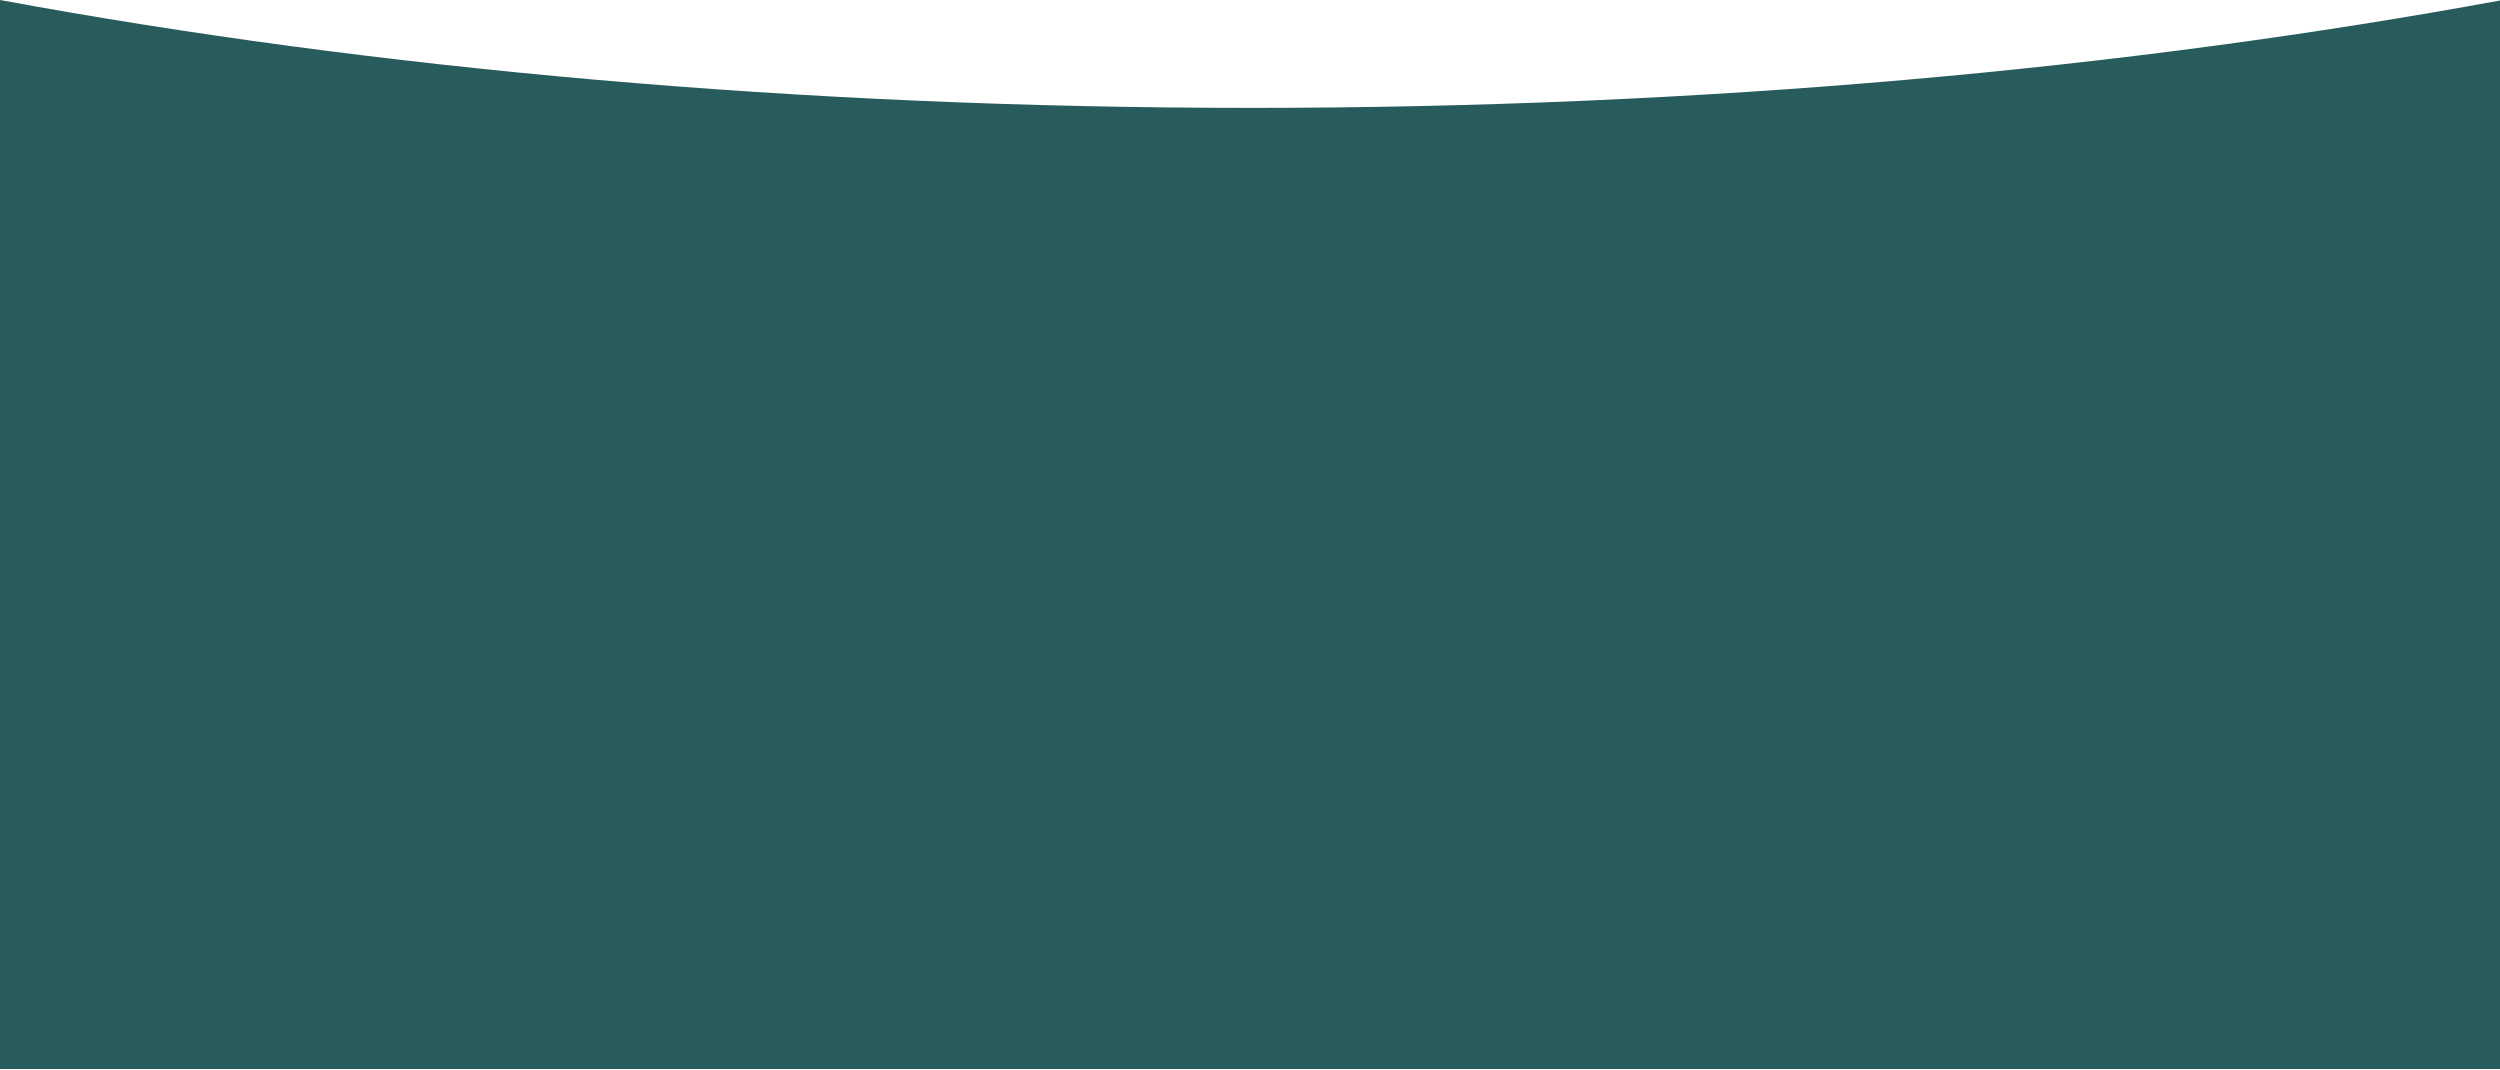
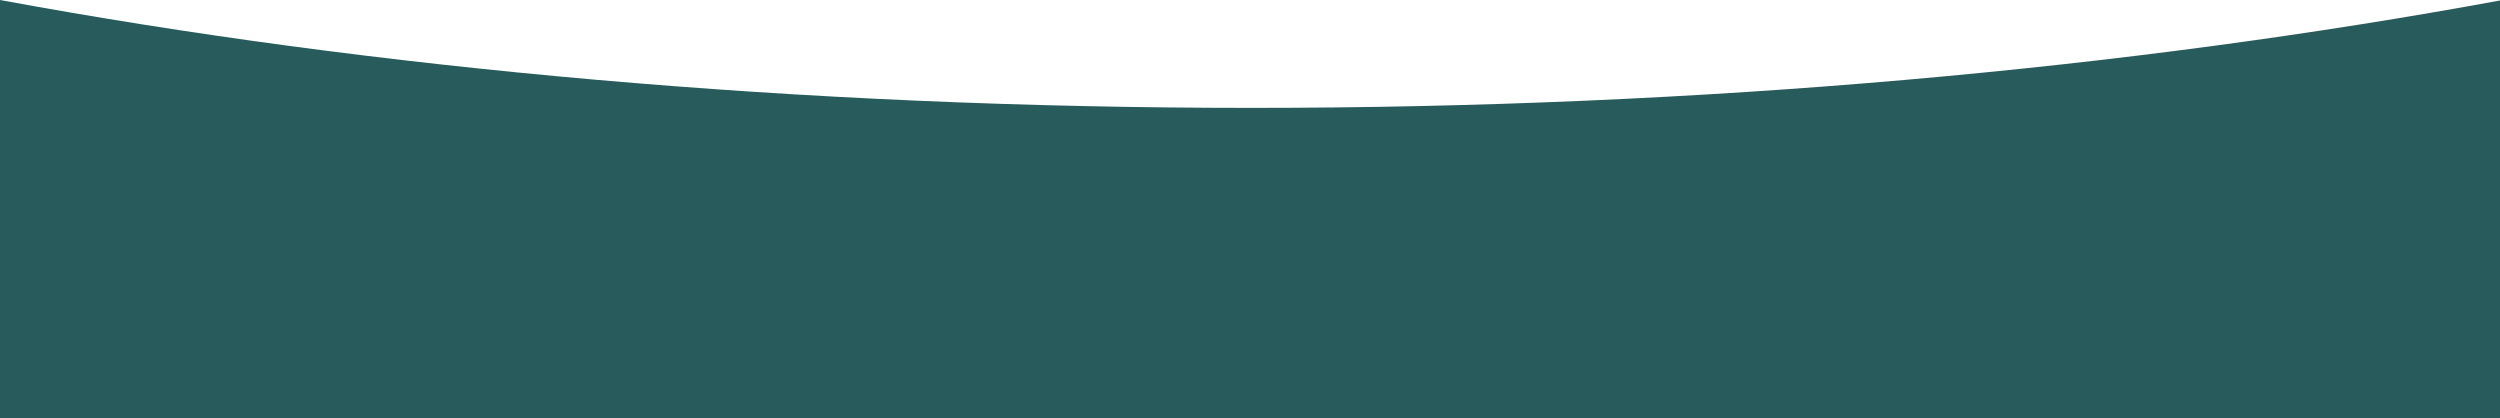
- <svg xmlns="http://www.w3.org/2000/svg" version="1.1" id="Layer_1" x="0px" y="0px" viewBox="0 0 1920 821" style="enable-background:new 0 0 1920 821;" xml:space="preserve">
+ <svg xmlns="http://www.w3.org/2000/svg" version="1.1" id="Layer_1" x="0px" y="0px" viewBox="0 0 1920 321" style="enable-background:new 0 0 1920 321;" xml:space="preserve">
  <style type="text/css">
	.st0{fill-rule:evenodd;clip-rule:evenodd;fill:#285c5c;}
	.st1{fill-rule:evenodd;clip-rule:evenodd;fill:#285c5c;}
</style>
-   <path class="st0" d="M0 0v821h1920V.37C1634.07 53 1307.62 82.85 961 82.85 613.57 82.85 286.41 52.88 0 0z" />
+   <path class="st0" d="M0 0v321h1920V.37C1634.07 53 1307.62 82.85 961 82.85 613.57 82.85 286.41 52.88 0 0z" />
</svg>
